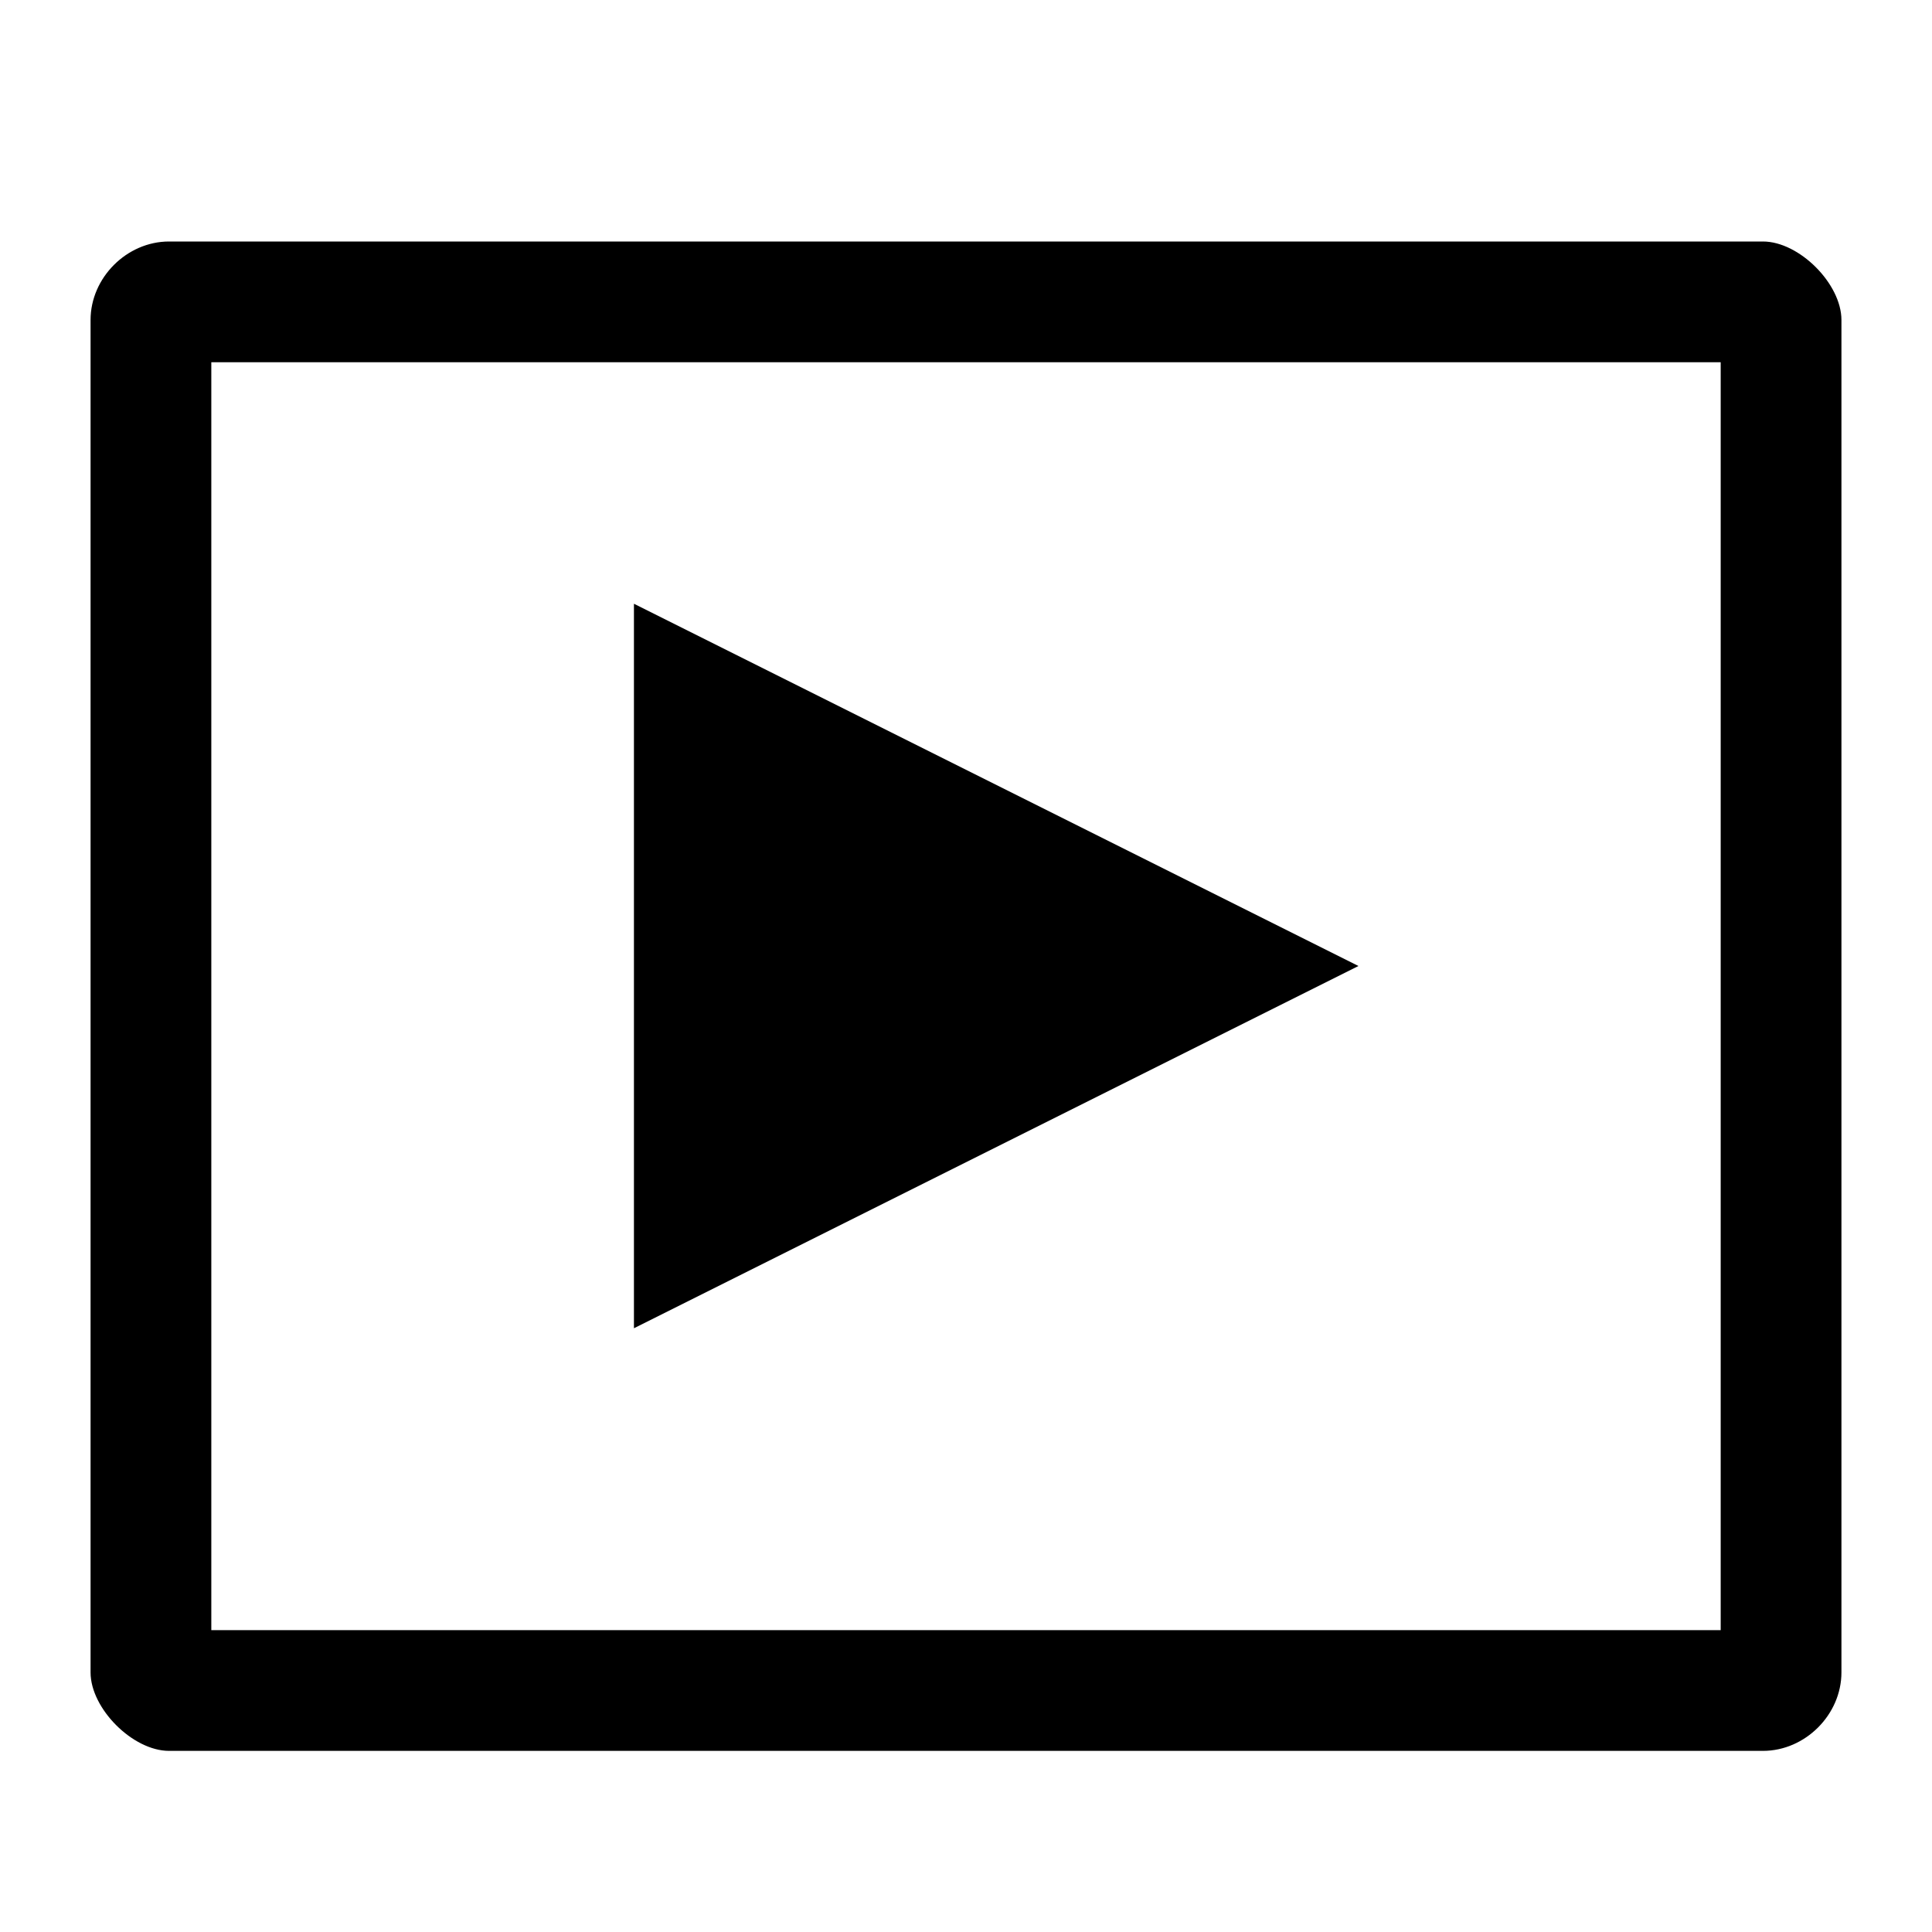
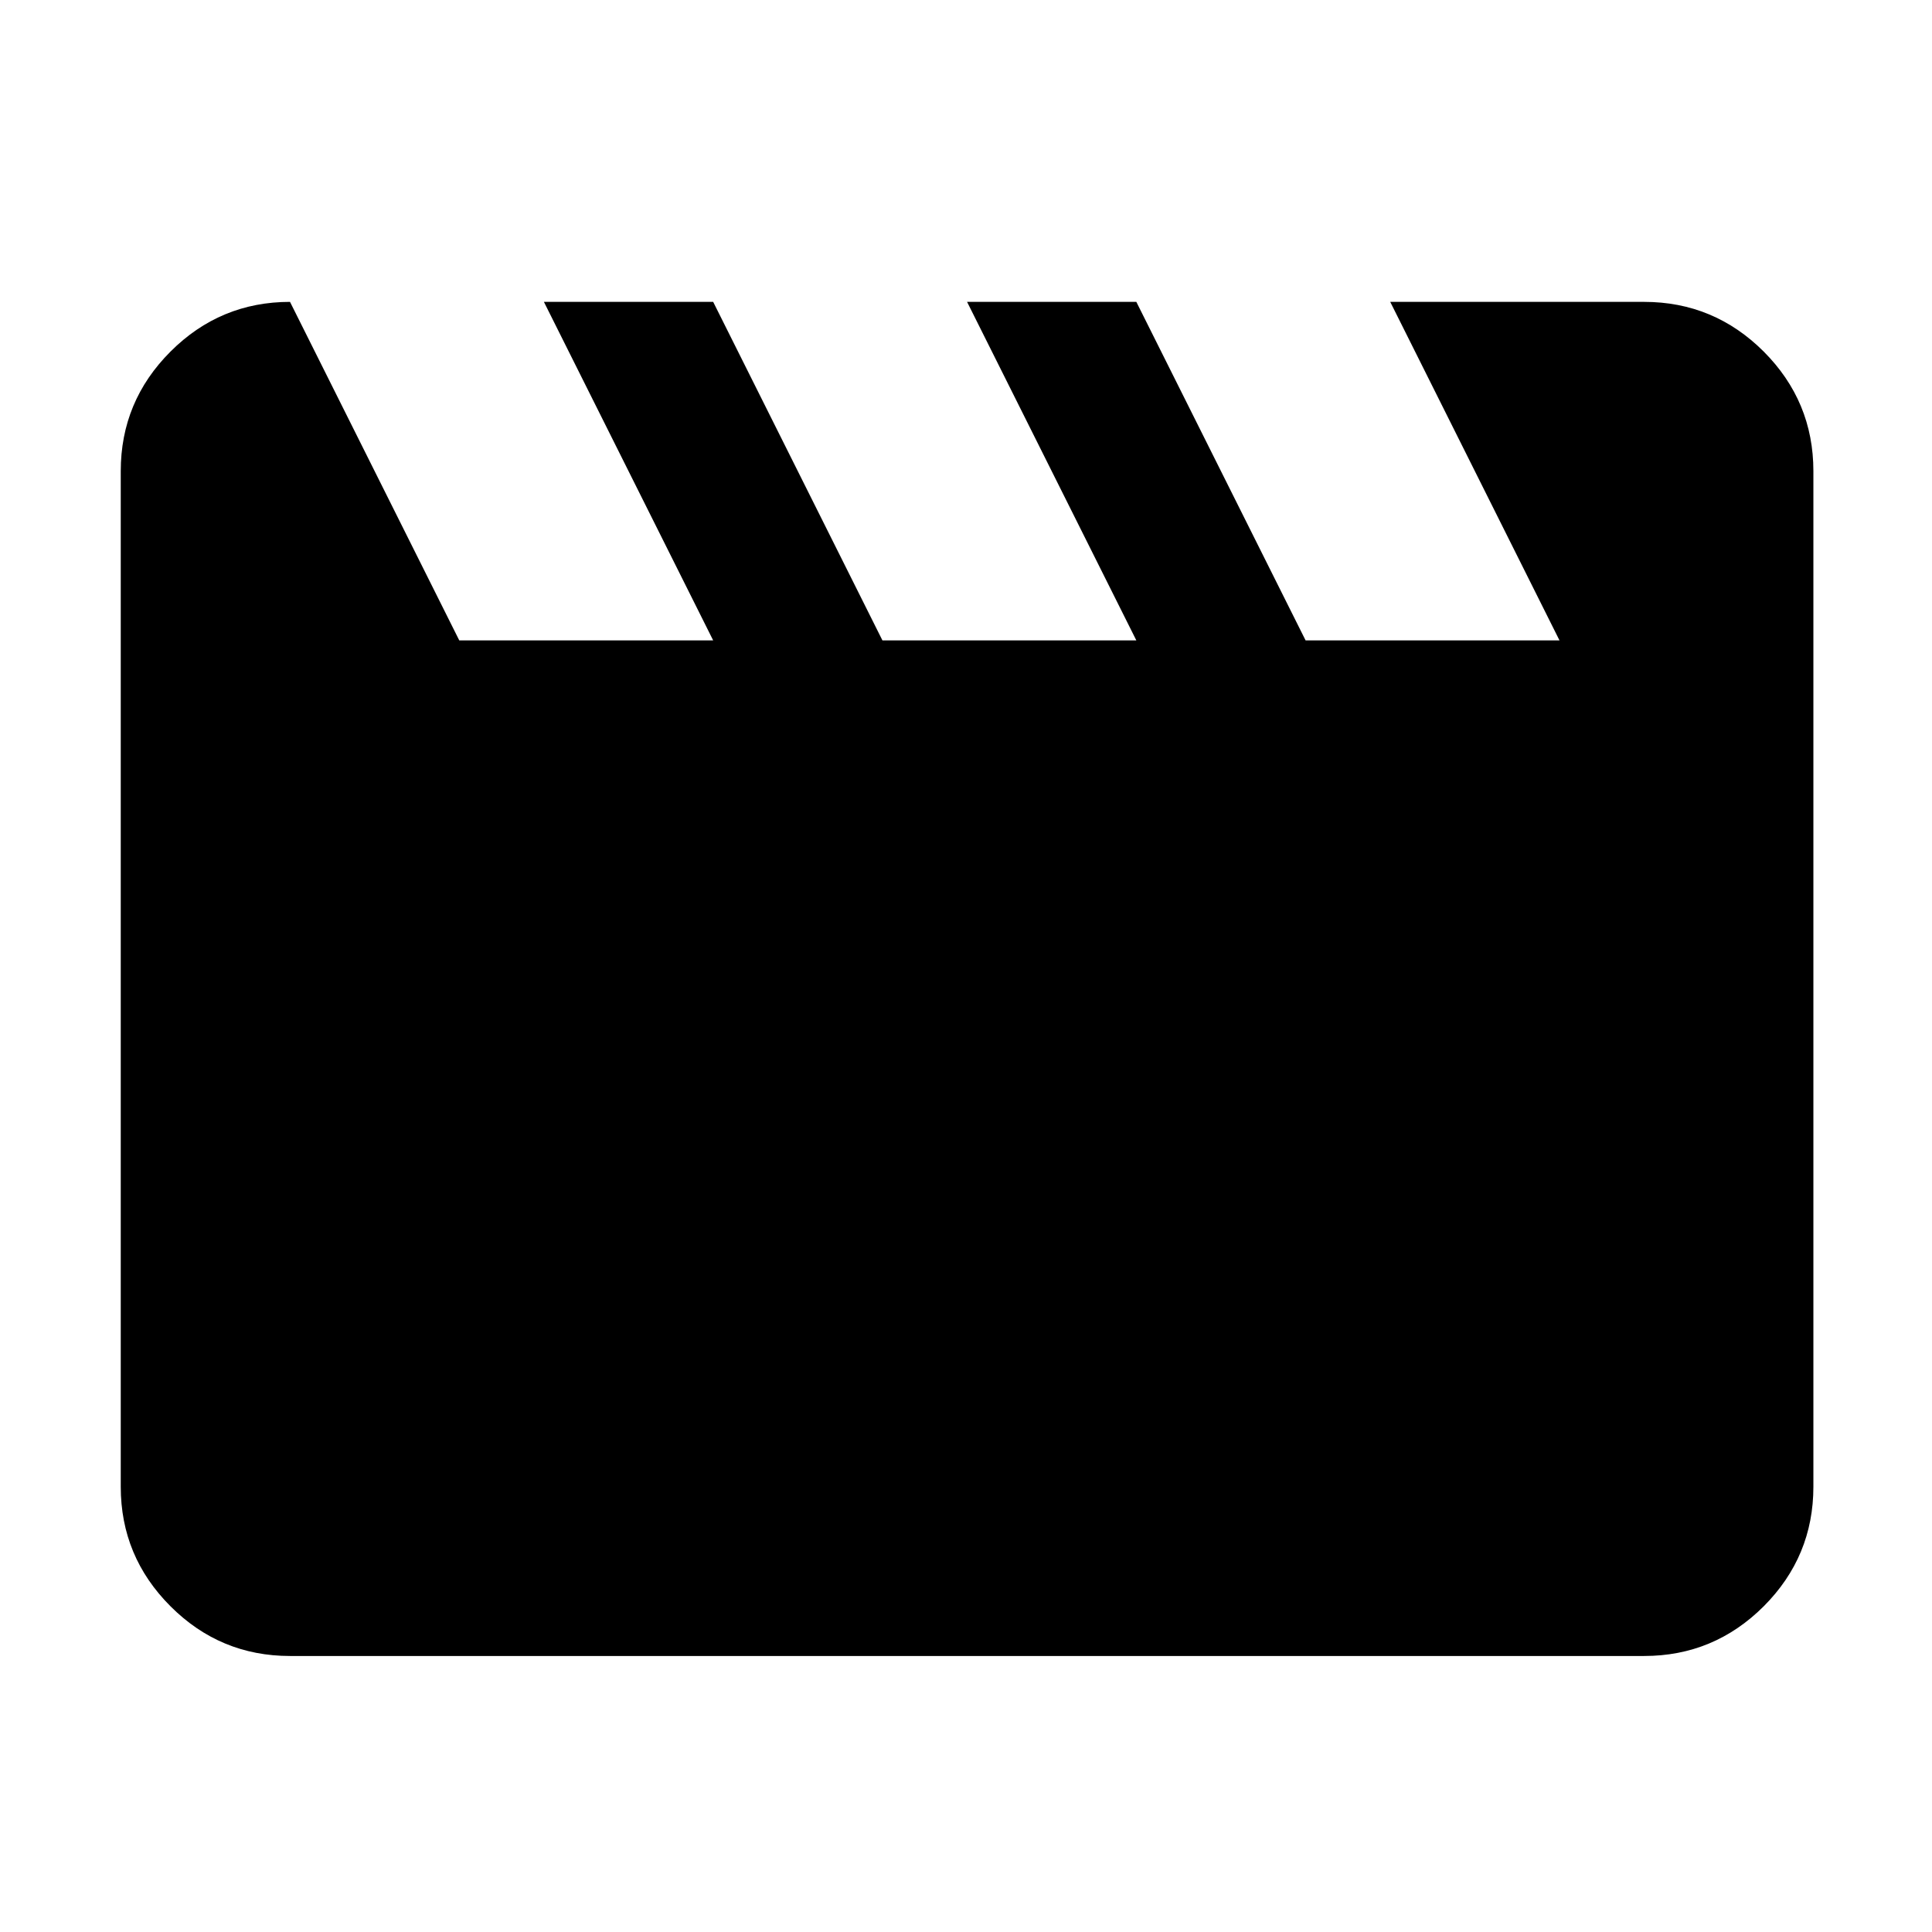
- <svg xmlns="http://www.w3.org/2000/svg" height="32" width="32" version="1" id="placeholder--video">
-   <path d="M2.8 4c-.7 0-1.3.6-1.3 1.3v22.4c0 .6.7 1.3 1.3 1.3h26.4c.7 0 1.3-.6 1.3-1.3V5.3c0-.6-.7-1.3-1.3-1.3zm.7 2h25v21h-25V6z" />
-   <path d="M10.5 10v12l12-6z" />
+ <svg xmlns="http://www.w3.org/2000/svg" width="32" height="32" viewBox="0 0 32 32" version="1.1" xml:space="preserve" style="fill-rule:evenodd;clip-rule:evenodd;stroke-linejoin:round;stroke-miterlimit:2;">
+   <g transform="matrix(1.40177,0,0,1.40177,-0.803545,-0.607089)">
+     <path d="M4,4L6,8L9,8L7,4L9,4L11,8L14,8L12,4L14,4L16,8L19,8L17,4L20,4C20.55,4 21.021,4.196 21.413,4.587C21.804,4.979 22,5.45 22,6L22,18C22,18.55 21.804,19.021 21.413,19.413C21.021,19.804 20.55,20 20,20L4,20C3.45,20 2.979,19.804 2.588,19.413C2.196,19.021 2,18.55 2,18L2,6C2,5.45 2.196,4.979 2.588,4.587C2.979,4.196 3.45,4 4,4Z" style="fill-rule:nonzero;" />
+   </g>
</svg>
